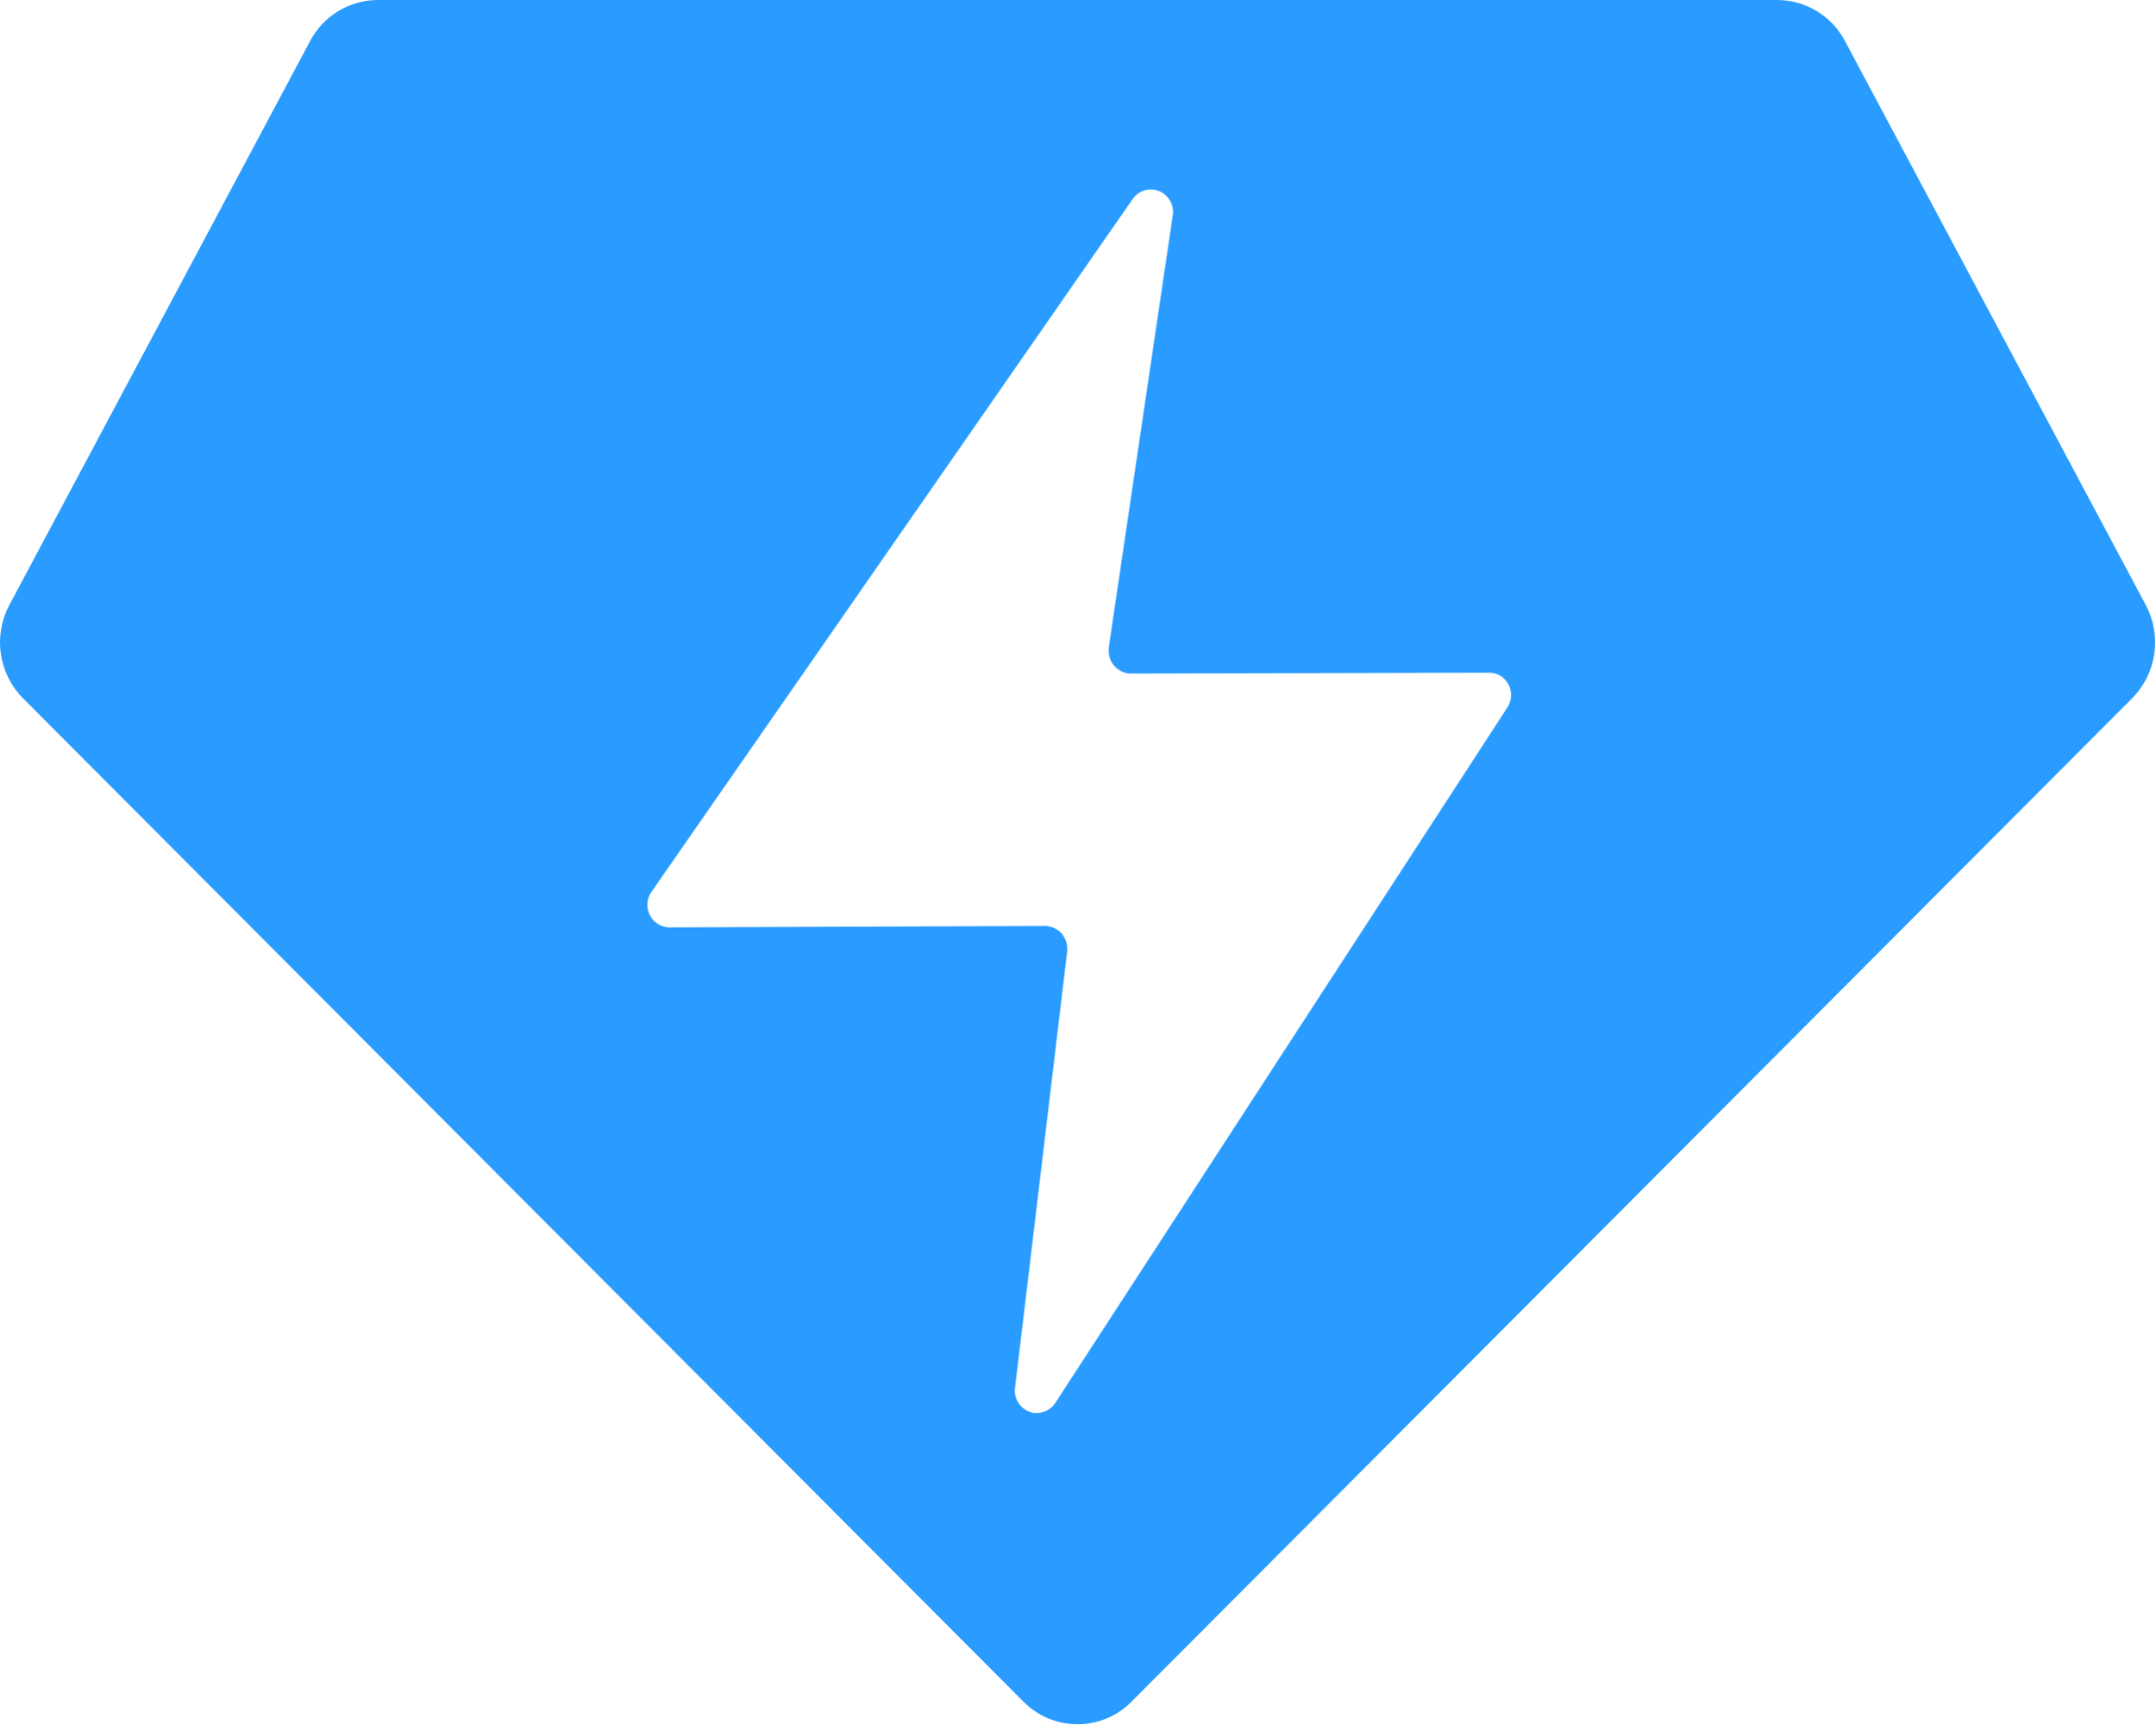
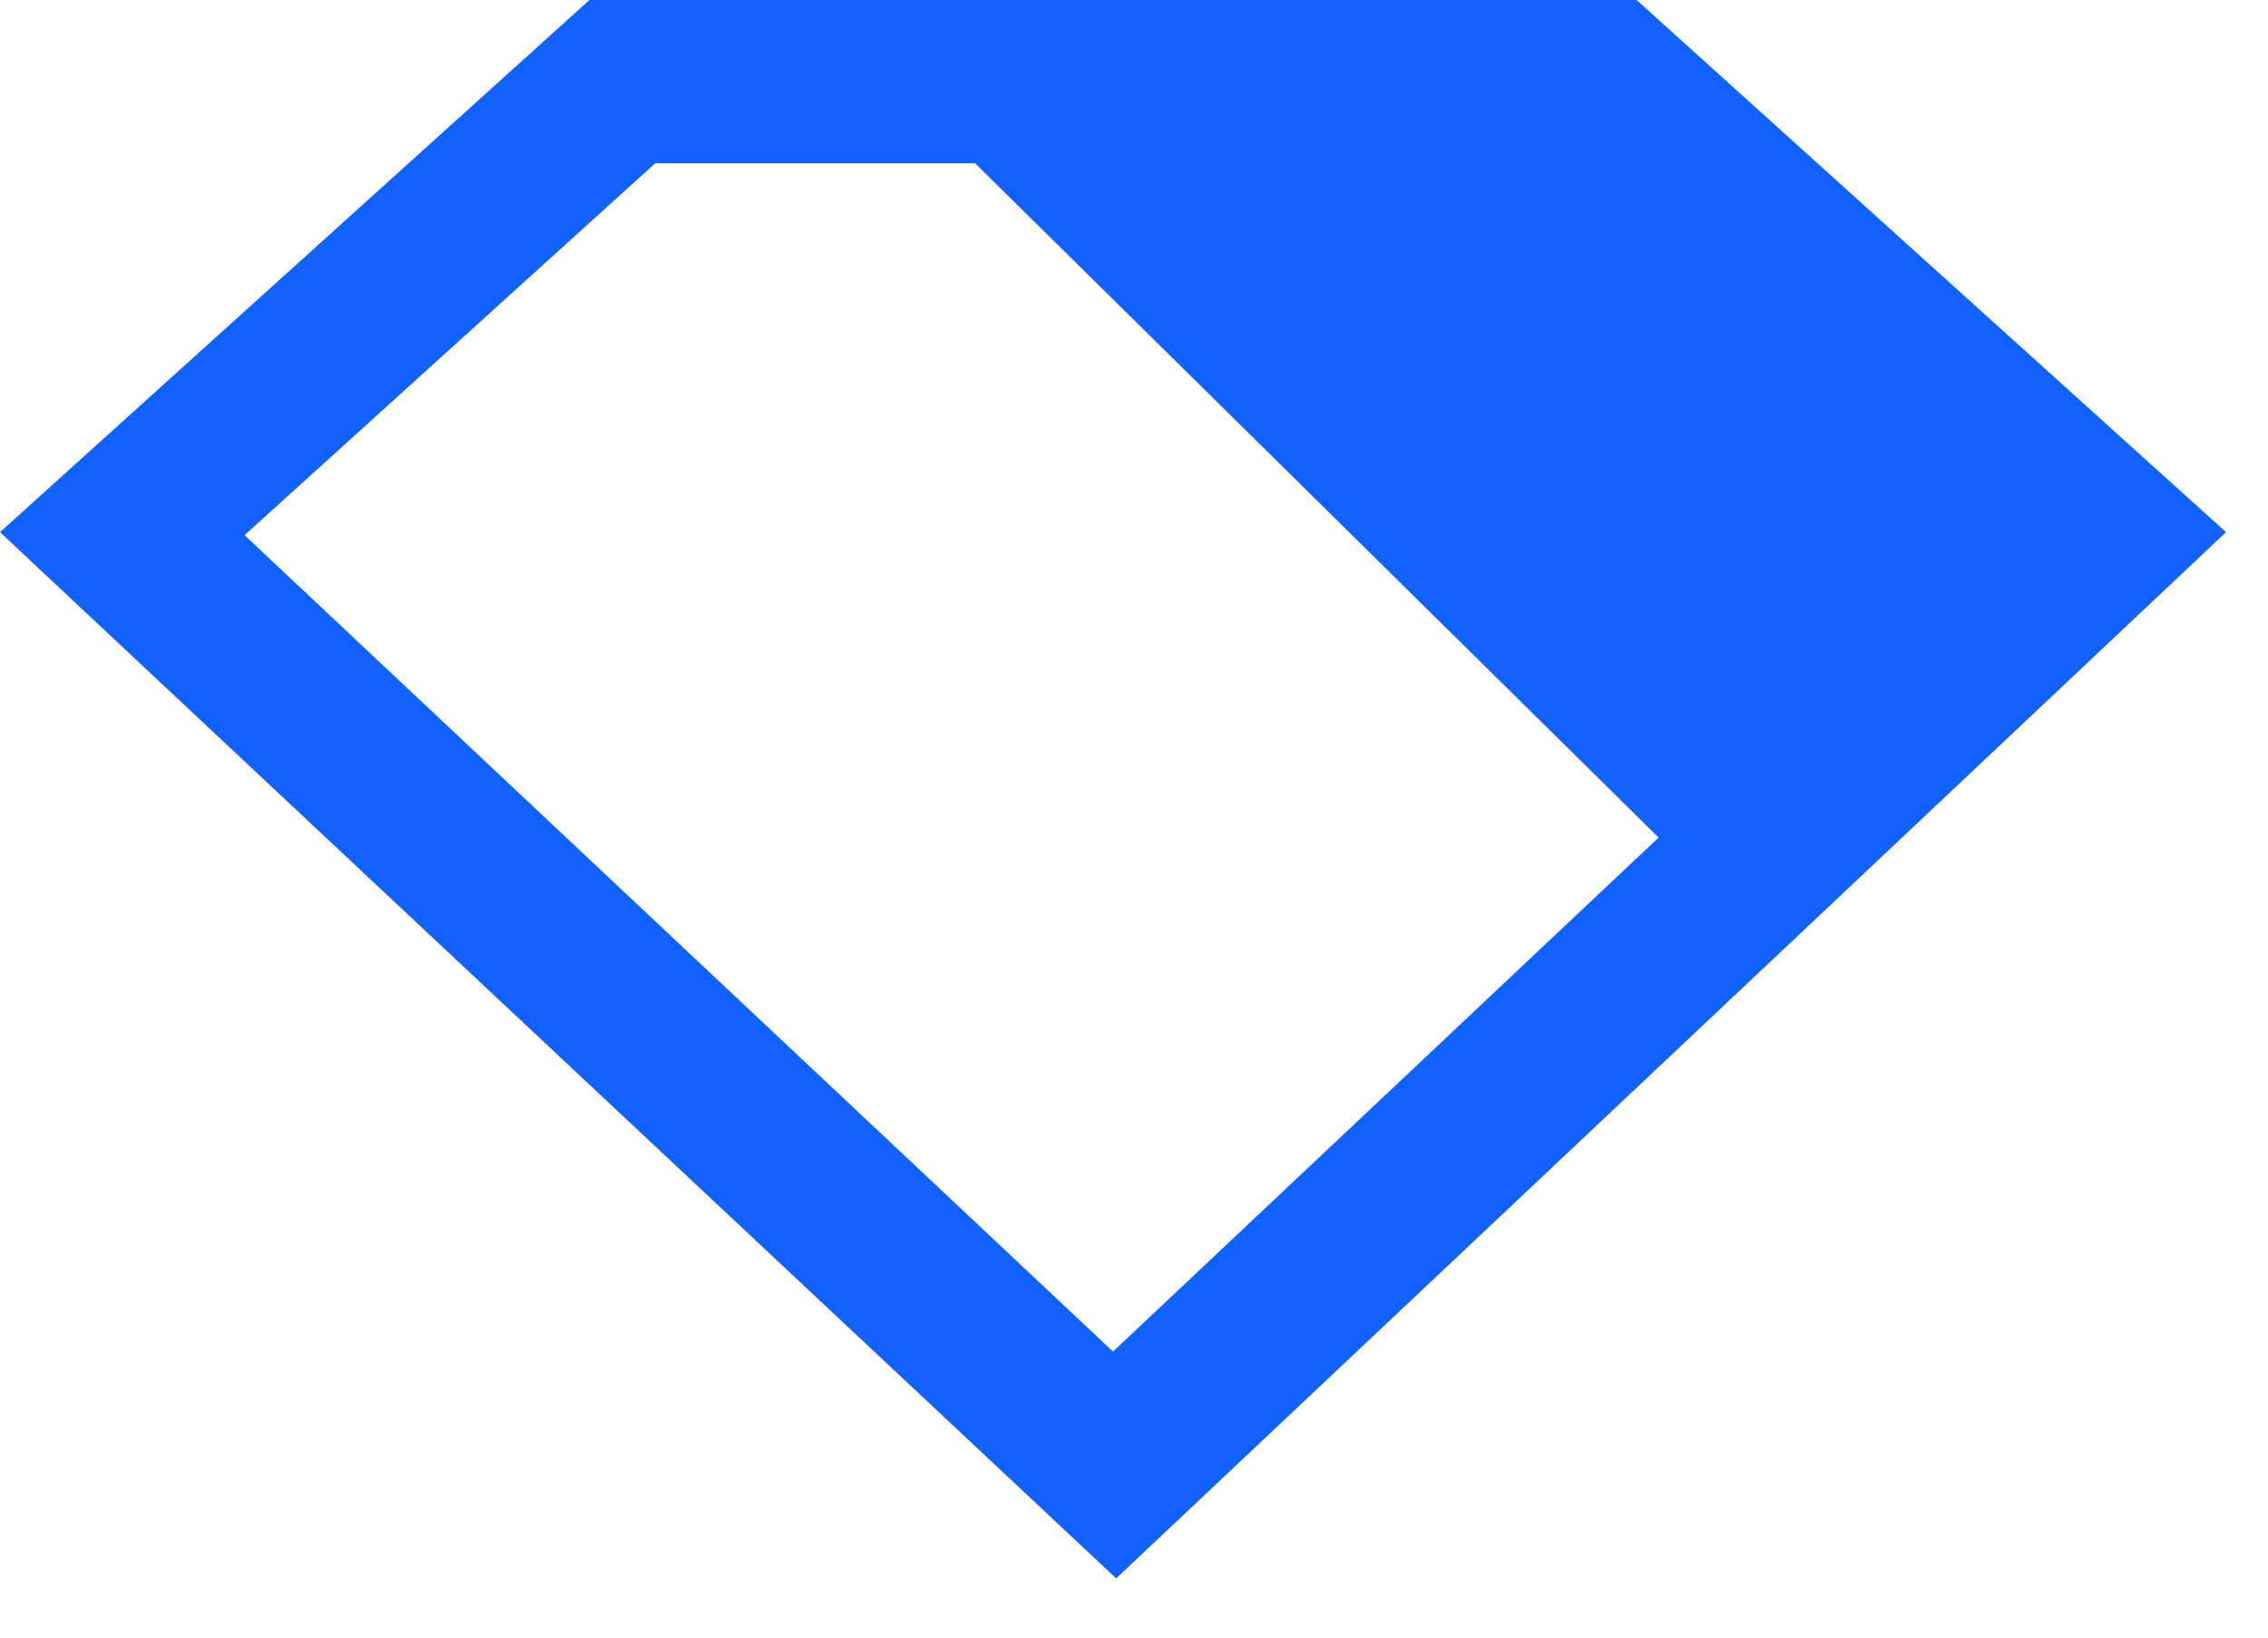
- <svg xmlns="http://www.w3.org/2000/svg" id="Icon_Shield_Fill" data-name="Icon/Shield Fill" width="35.435" height="28.35" viewBox="0 0 35.435 28.35">
-   <path id="Shield_Fill" data-name="Shield Fill" d="M17.717,28.35a1.247,1.247,0,0,1-.889-.371L.374,11.477A1.306,1.306,0,0,1,.151,9.953L5.1.672A1.262,1.262,0,0,1,6.213,0H29.222a1.262,1.262,0,0,1,1.112.672l4.95,9.281a1.306,1.306,0,0,1-.223,1.524l-16.455,16.5A1.247,1.247,0,0,1,17.717,28.35Zm-.534-13.125h0a.368.368,0,0,1,.364.369.392.392,0,0,1,0,.046l-.858,7.181a.369.369,0,0,0,.319.411l.044,0a.36.36,0,0,0,.3-.166l7.432-11.433a.374.374,0,0,0-.1-.513.355.355,0,0,0-.2-.06l-5.889.014a.369.369,0,0,1-.365-.369.385.385,0,0,1,0-.056L19.283,3.54a.371.371,0,0,0-.307-.421.361.361,0,0,0-.352.153L10.711,14.664a.374.374,0,0,0,.088.516.358.358,0,0,0,.211.068Z" transform="translate(0 0)" fill="#2a9cff" />
+ <svg xmlns="http://www.w3.org/2000/svg" viewBox="0 0 36 26" fill="none">
+   <path fill-rule="evenodd" clip-rule="evenodd" d="M0 8.449L9.356 0H25.978L35.334 8.449L17.717 25.06L0 8.449ZM10.401 2.592H15.477L26.327 13.298L17.667 21.459L3.882 8.497L10.401 2.592Z" fill="#1161FE" />
</svg>
